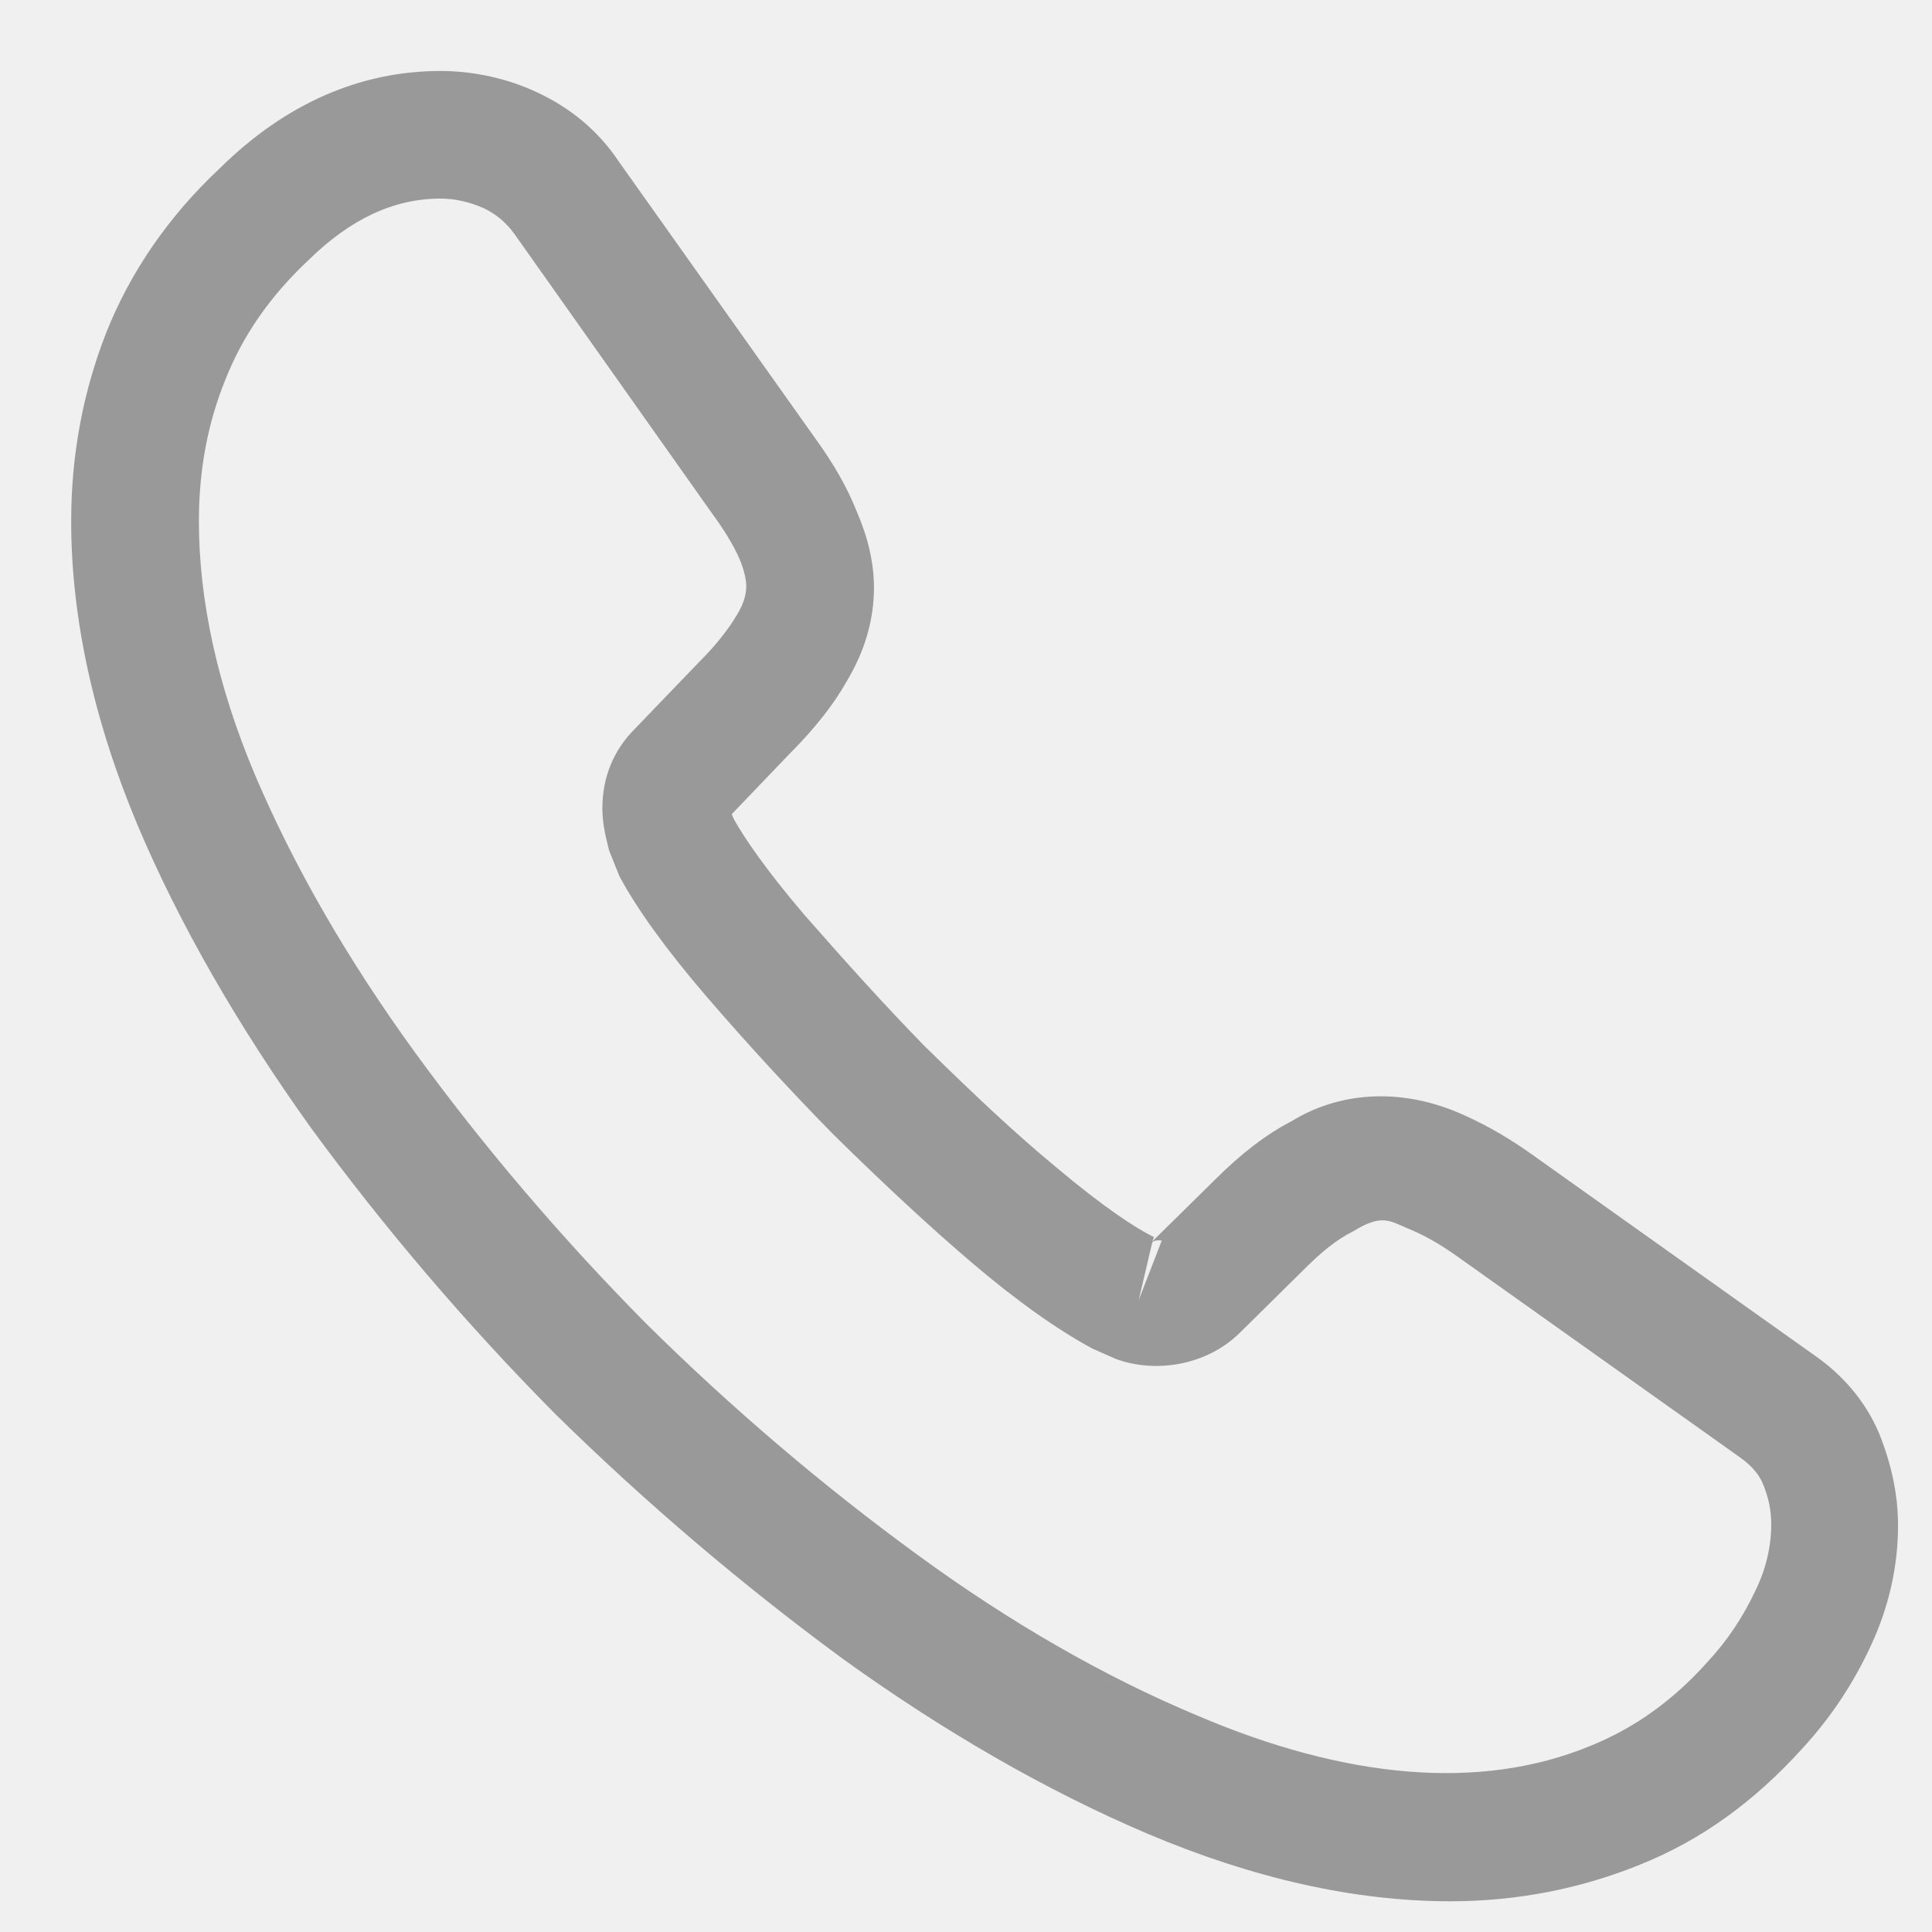
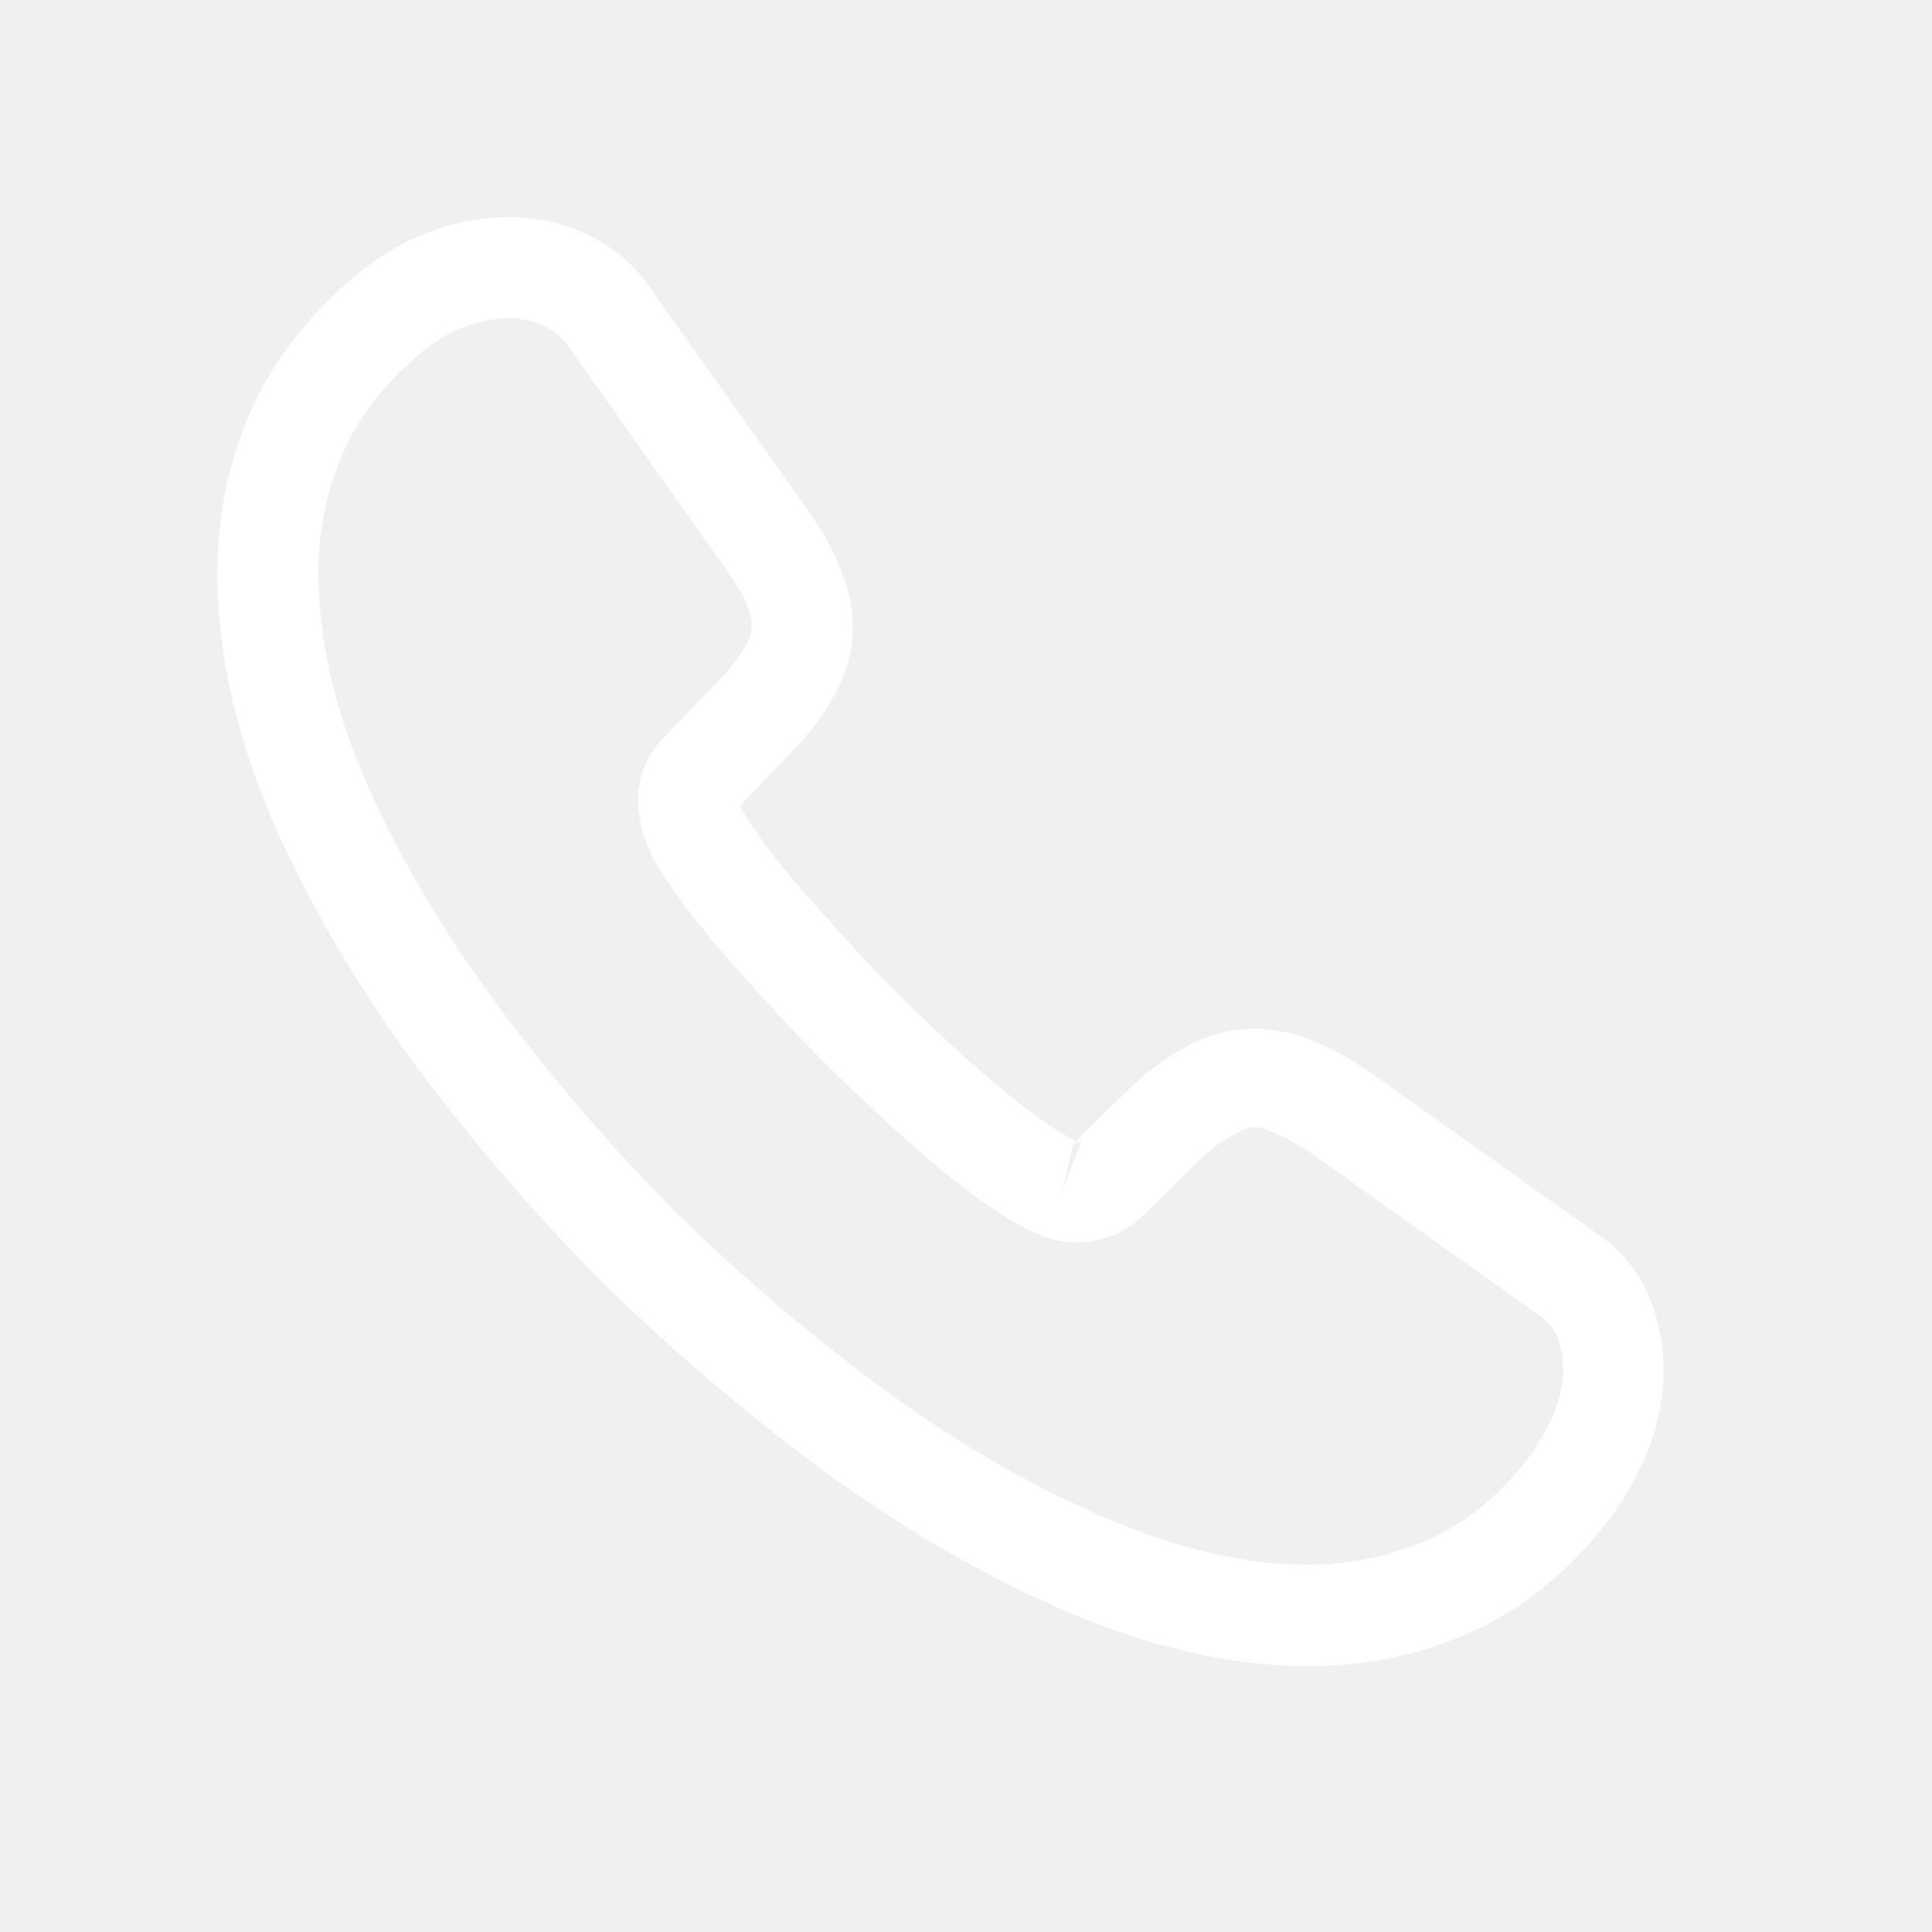
- <svg xmlns="http://www.w3.org/2000/svg" width="19" height="19" viewBox="0 0 19 19" fill="none">
-   <path d="M14.263 18.698C13.317 18.698 12.32 18.471 11.291 18.036C10.286 17.609 9.273 17.023 8.285 16.311C7.306 15.591 6.359 14.788 5.464 13.909C4.576 13.013 3.773 12.067 3.061 11.096C2.341 10.091 1.763 9.086 1.353 8.115C0.918 7.077 0.7 6.072 0.7 5.126C0.7 4.473 0.817 3.854 1.043 3.276C1.278 2.682 1.654 2.129 2.165 1.652C2.81 1.016 3.546 0.698 4.333 0.698C4.66 0.698 4.995 0.773 5.279 0.907C5.606 1.058 5.882 1.284 6.083 1.585L8.026 4.323C8.201 4.565 8.335 4.8 8.427 5.034C8.536 5.285 8.595 5.537 8.595 5.779C8.595 6.098 8.503 6.407 8.327 6.7C8.201 6.926 8.009 7.169 7.766 7.412L7.197 8.006C7.205 8.031 7.213 8.048 7.222 8.065C7.322 8.241 7.523 8.542 7.908 8.994C8.319 9.463 8.704 9.89 9.089 10.284C9.583 10.769 9.993 11.154 10.378 11.472C10.855 11.874 11.165 12.075 11.349 12.167L11.332 12.209L11.944 11.606C12.203 11.347 12.454 11.154 12.697 11.029C13.158 10.744 13.744 10.694 14.33 10.937C14.547 11.029 14.782 11.154 15.033 11.33L17.812 13.306C18.122 13.515 18.348 13.783 18.482 14.101C18.608 14.419 18.666 14.712 18.666 15.005C18.666 15.407 18.574 15.809 18.398 16.186C18.223 16.563 18.005 16.889 17.729 17.191C17.252 17.718 16.733 18.095 16.13 18.337C15.552 18.572 14.924 18.698 14.263 18.698ZM4.333 1.953C3.873 1.953 3.446 2.154 3.036 2.556C2.651 2.916 2.383 3.31 2.215 3.737C2.039 4.172 1.956 4.632 1.956 5.126C1.956 5.905 2.14 6.751 2.508 7.621C2.885 8.509 3.413 9.43 4.082 10.351C4.752 11.271 5.514 12.167 6.351 13.013C7.188 13.842 8.092 14.612 9.022 15.29C9.926 15.951 10.855 16.487 11.776 16.872C13.208 17.484 14.547 17.626 15.652 17.165C16.079 16.99 16.456 16.722 16.799 16.337C16.992 16.127 17.143 15.901 17.268 15.633C17.369 15.424 17.419 15.206 17.419 14.989C17.419 14.855 17.394 14.721 17.327 14.57C17.302 14.52 17.252 14.428 17.093 14.319L14.313 12.343C14.146 12.226 13.995 12.142 13.852 12.084C13.668 12.008 13.593 11.933 13.308 12.109C13.141 12.192 12.99 12.318 12.823 12.485L12.187 13.113C11.86 13.431 11.358 13.507 10.973 13.364L10.746 13.264C10.403 13.08 10.001 12.795 9.558 12.418C9.156 12.075 8.72 11.673 8.193 11.154C7.783 10.736 7.372 10.292 6.946 9.798C6.552 9.338 6.267 8.944 6.092 8.618L5.991 8.366C5.941 8.174 5.924 8.065 5.924 7.948C5.924 7.646 6.033 7.378 6.242 7.169L6.87 6.516C7.038 6.349 7.163 6.19 7.247 6.047C7.314 5.938 7.339 5.846 7.339 5.763C7.339 5.696 7.314 5.595 7.272 5.495C7.213 5.361 7.121 5.21 7.004 5.051L5.062 2.305C4.978 2.188 4.878 2.104 4.752 2.045C4.618 1.987 4.476 1.953 4.333 1.953ZM11.332 12.217L11.198 12.787L11.425 12.201C11.383 12.192 11.349 12.201 11.332 12.217Z" fill="#999999" />
+ <svg xmlns="http://www.w3.org/2000/svg" width="24" height="24" viewBox="0 0 24 24" fill="none">
+   <path d="M16.263 20.698C15.317 20.698 14.32 20.471 13.291 20.036C12.286 19.609 11.273 19.023 10.285 18.311C9.306 17.591 8.359 16.788 7.464 15.909C6.576 15.013 5.773 14.067 5.061 13.096C4.341 12.091 3.763 11.086 3.353 10.115C2.918 9.077 2.7 8.072 2.7 7.126C2.7 6.473 2.817 5.854 3.043 5.276C3.278 4.682 3.654 4.129 4.165 3.652C4.81 3.016 5.546 2.698 6.333 2.698C6.66 2.698 6.995 2.773 7.279 2.907C7.606 3.058 7.882 3.284 8.083 3.585L10.025 6.323C10.201 6.565 10.335 6.8 10.427 7.034C10.536 7.285 10.595 7.537 10.595 7.779C10.595 8.098 10.503 8.407 10.327 8.7C10.201 8.926 10.009 9.169 9.766 9.412L9.197 10.006C9.205 10.031 9.213 10.048 9.222 10.065C9.322 10.241 9.523 10.542 9.908 10.994C10.319 11.463 10.704 11.89 11.089 12.284C11.583 12.769 11.993 13.154 12.378 13.472C12.855 13.874 13.165 14.075 13.349 14.167L13.332 14.209L13.944 13.606C14.203 13.347 14.454 13.154 14.697 13.029C15.158 12.744 15.744 12.694 16.33 12.937C16.547 13.029 16.782 13.154 17.033 13.33L19.812 15.306C20.122 15.515 20.348 15.783 20.482 16.101C20.608 16.419 20.666 16.712 20.666 17.005C20.666 17.407 20.574 17.809 20.398 18.186C20.223 18.563 20.005 18.889 19.729 19.191C19.252 19.718 18.733 20.095 18.13 20.337C17.552 20.572 16.924 20.698 16.263 20.698ZM6.333 3.953C5.873 3.953 5.446 4.154 5.036 4.556C4.651 4.916 4.383 5.31 4.215 5.737C4.039 6.172 3.956 6.632 3.956 7.126C3.956 7.905 4.14 8.751 4.508 9.621C4.885 10.509 5.413 11.43 6.082 12.351C6.752 13.271 7.514 14.167 8.351 15.013C9.188 15.842 10.092 16.612 11.022 17.29C11.926 17.951 12.855 18.487 13.776 18.872C15.208 19.484 16.547 19.626 17.652 19.165C18.079 18.99 18.456 18.722 18.799 18.337C18.992 18.127 19.143 17.901 19.268 17.633C19.369 17.424 19.419 17.206 19.419 16.989C19.419 16.855 19.394 16.721 19.327 16.57C19.302 16.52 19.252 16.428 19.093 16.319L16.313 14.343C16.145 14.226 15.995 14.142 15.852 14.084C15.668 14.008 15.593 13.933 15.308 14.109C15.141 14.192 14.99 14.318 14.823 14.485L14.187 15.113C13.86 15.431 13.358 15.507 12.973 15.364L12.746 15.264C12.403 15.08 12.001 14.795 11.558 14.418C11.156 14.075 10.72 13.673 10.193 13.154C9.783 12.736 9.373 12.292 8.946 11.798C8.552 11.338 8.267 10.944 8.092 10.617L7.991 10.366C7.941 10.174 7.924 10.065 7.924 9.948C7.924 9.646 8.033 9.378 8.242 9.169L8.87 8.516C9.038 8.349 9.163 8.19 9.247 8.047C9.314 7.938 9.339 7.846 9.339 7.763C9.339 7.696 9.314 7.595 9.272 7.495C9.213 7.361 9.121 7.21 9.004 7.051L7.062 4.305C6.978 4.188 6.878 4.104 6.752 4.045C6.618 3.987 6.476 3.953 6.333 3.953ZM13.332 14.217L13.198 14.787L13.425 14.201C13.383 14.192 13.349 14.201 13.332 14.217Z" fill="white" />
</svg>
